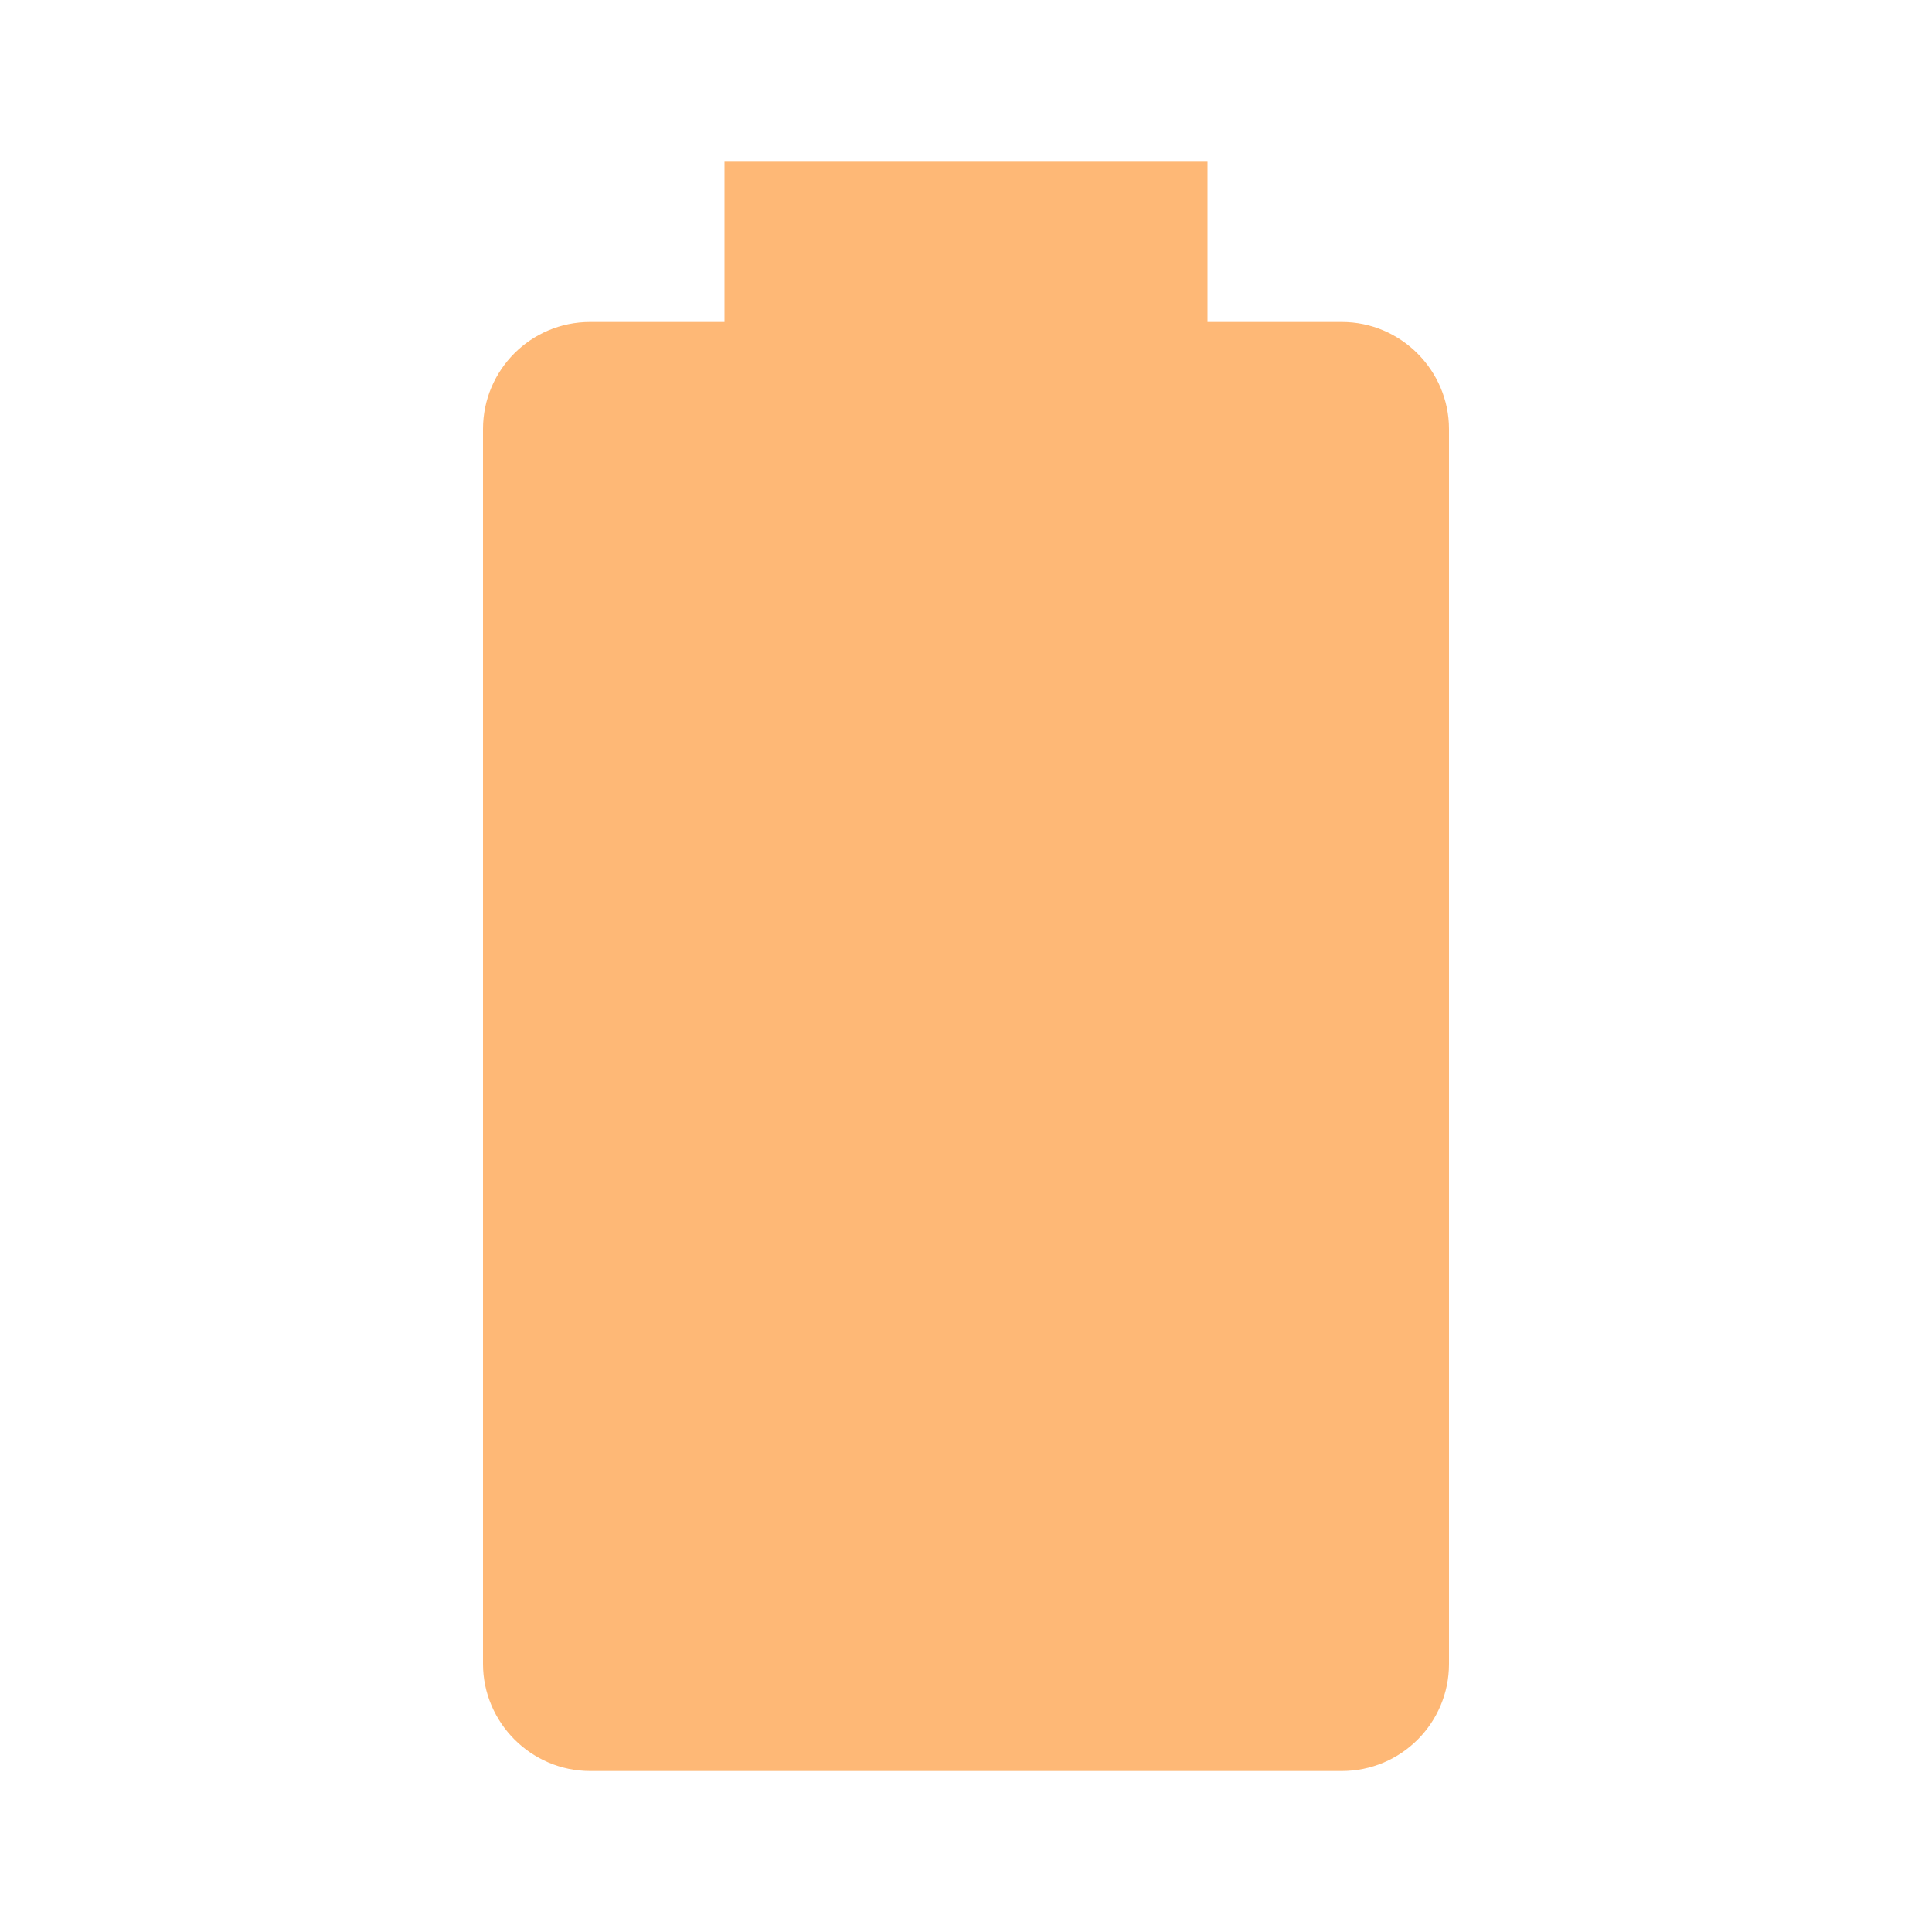
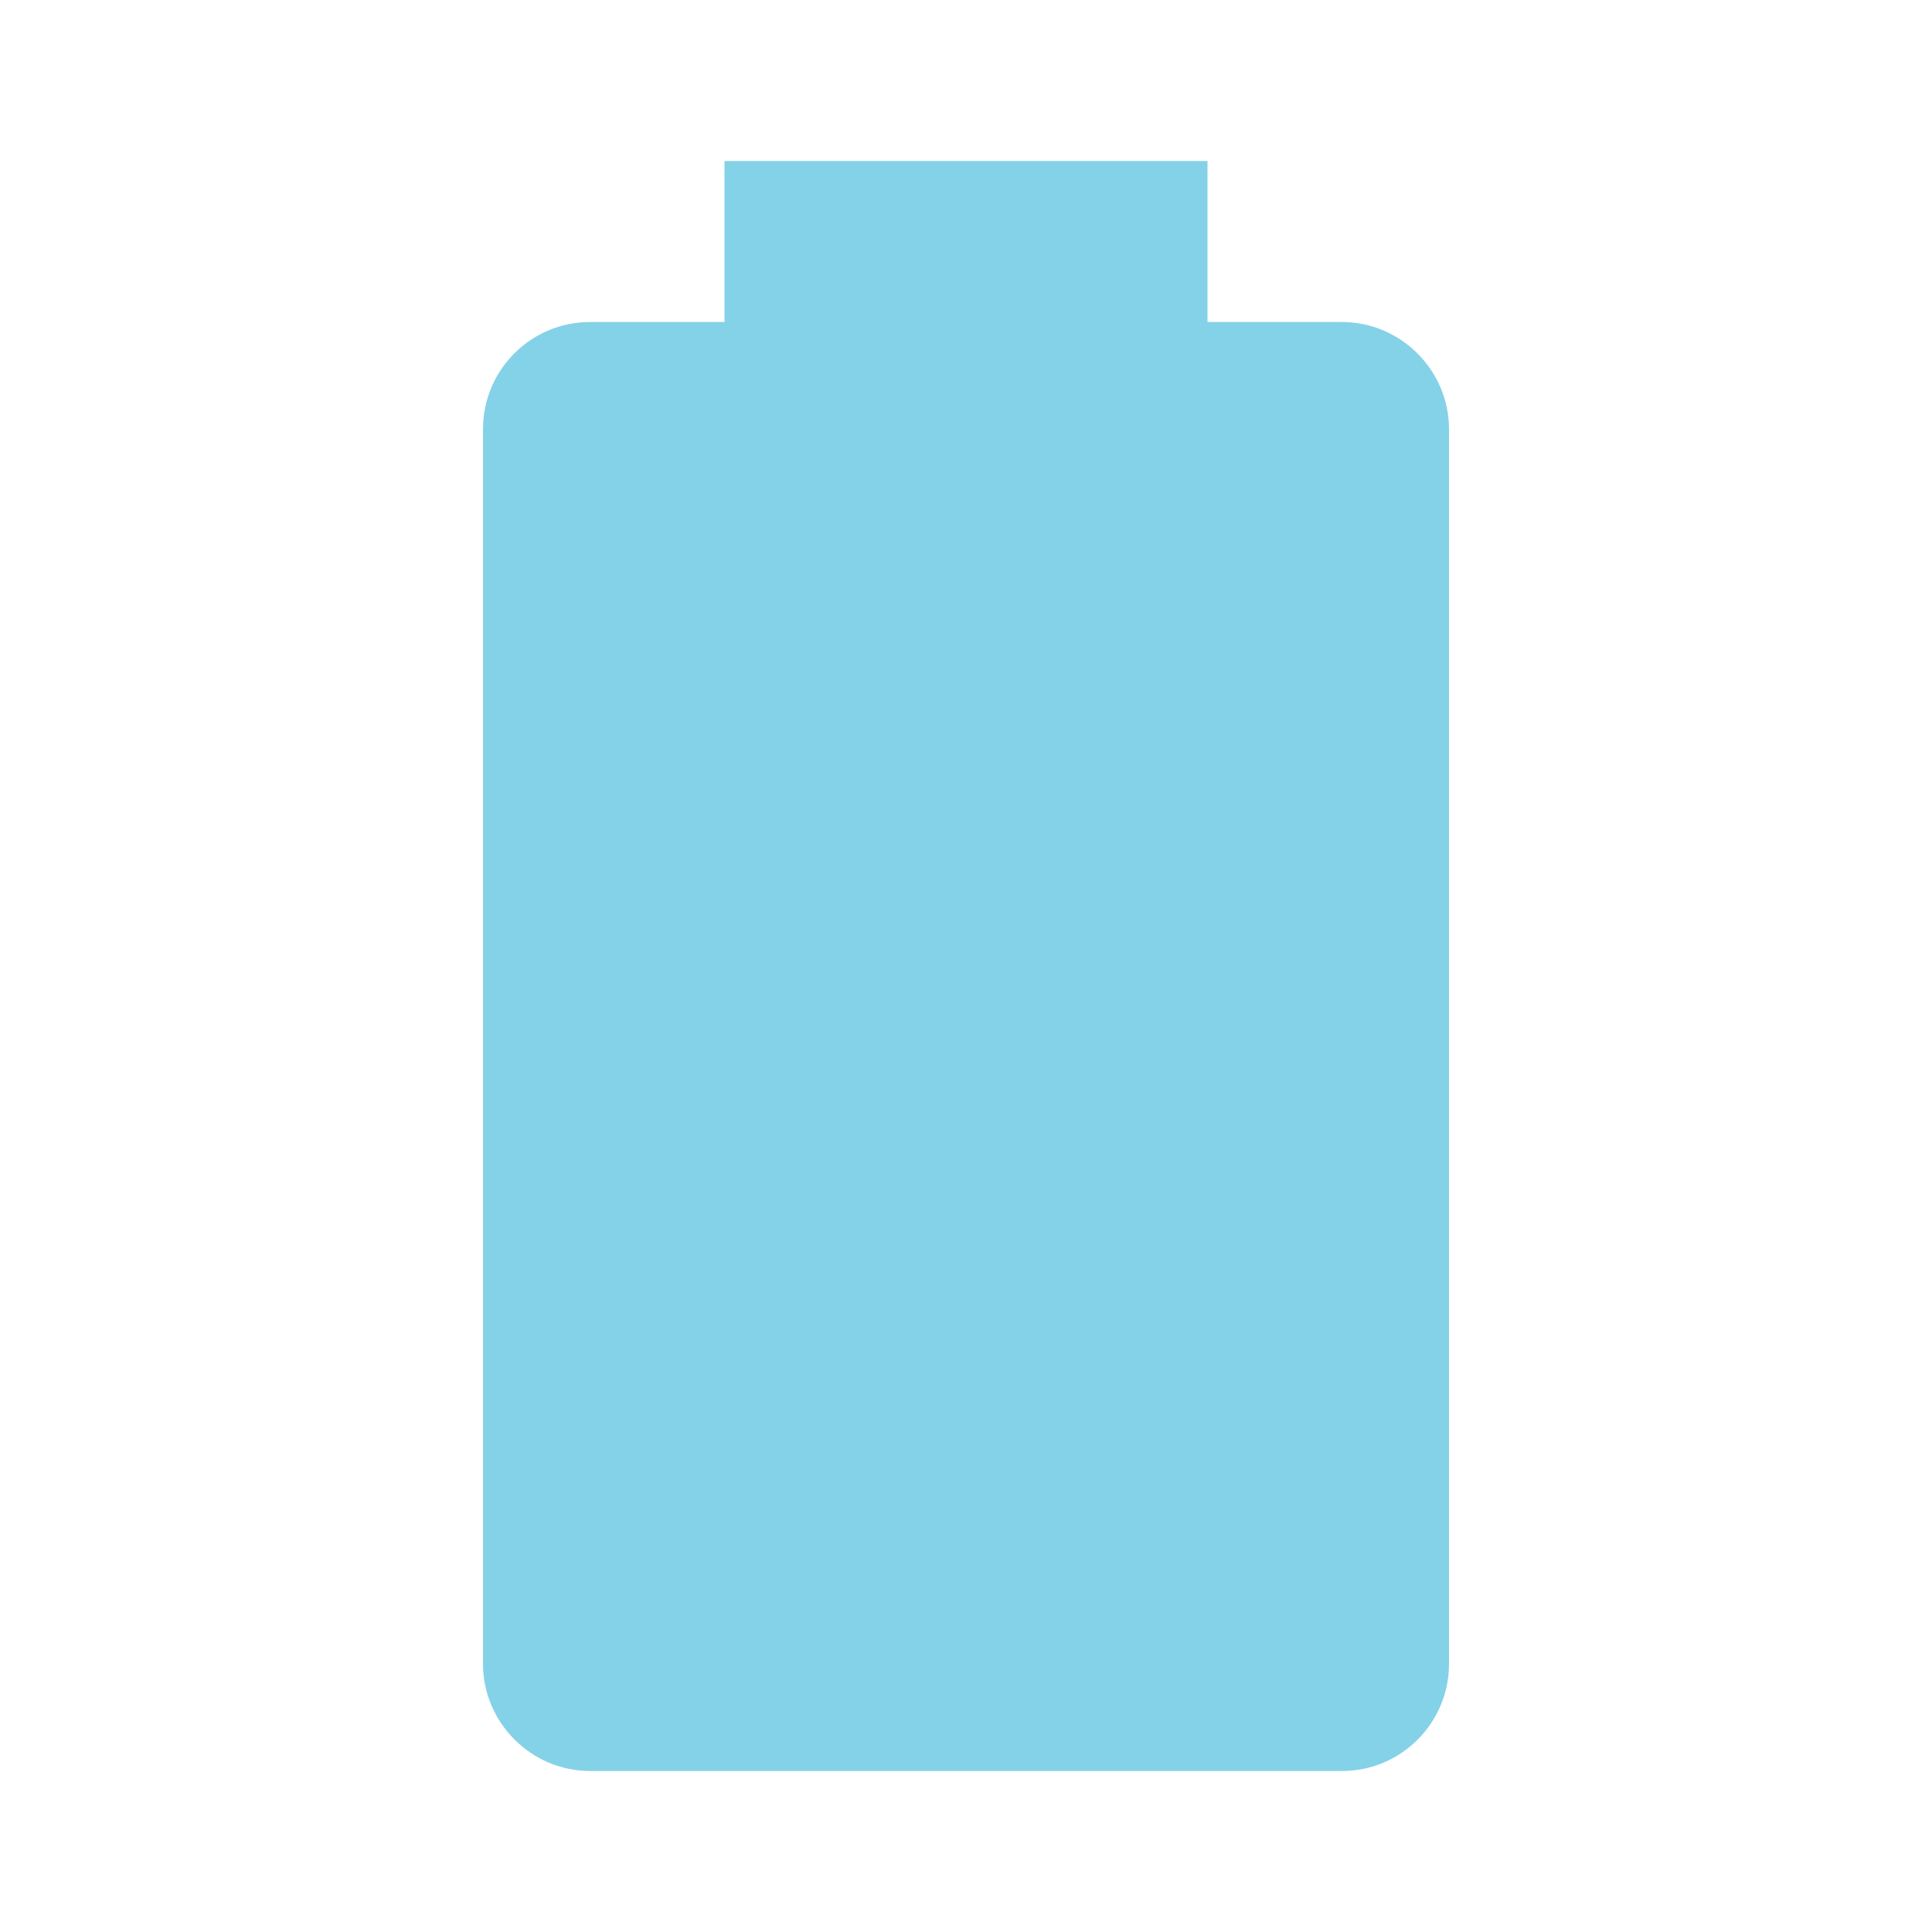
- <svg xmlns="http://www.w3.org/2000/svg" fill="#FEB876" preserveAspectRatio="xMidYMid meet" id="mdi-battery" viewBox="0 0 24 24">
+ <svg xmlns="http://www.w3.org/2000/svg" fill="#84D2E7" preserveAspectRatio="xMidYMid meet" id="mdi-battery" viewBox="0 0 24 24">
  <path d="M16.67,4H15V2H9V4H7.33A1.33,1.33 0 0,0 6,5.33V20.67C6,21.4 6.6,22 7.33,22H16.67A1.33,1.33 0 0,0 18,20.67V5.33C18,4.6 17.4,4 16.67,4Z" />
</svg>
